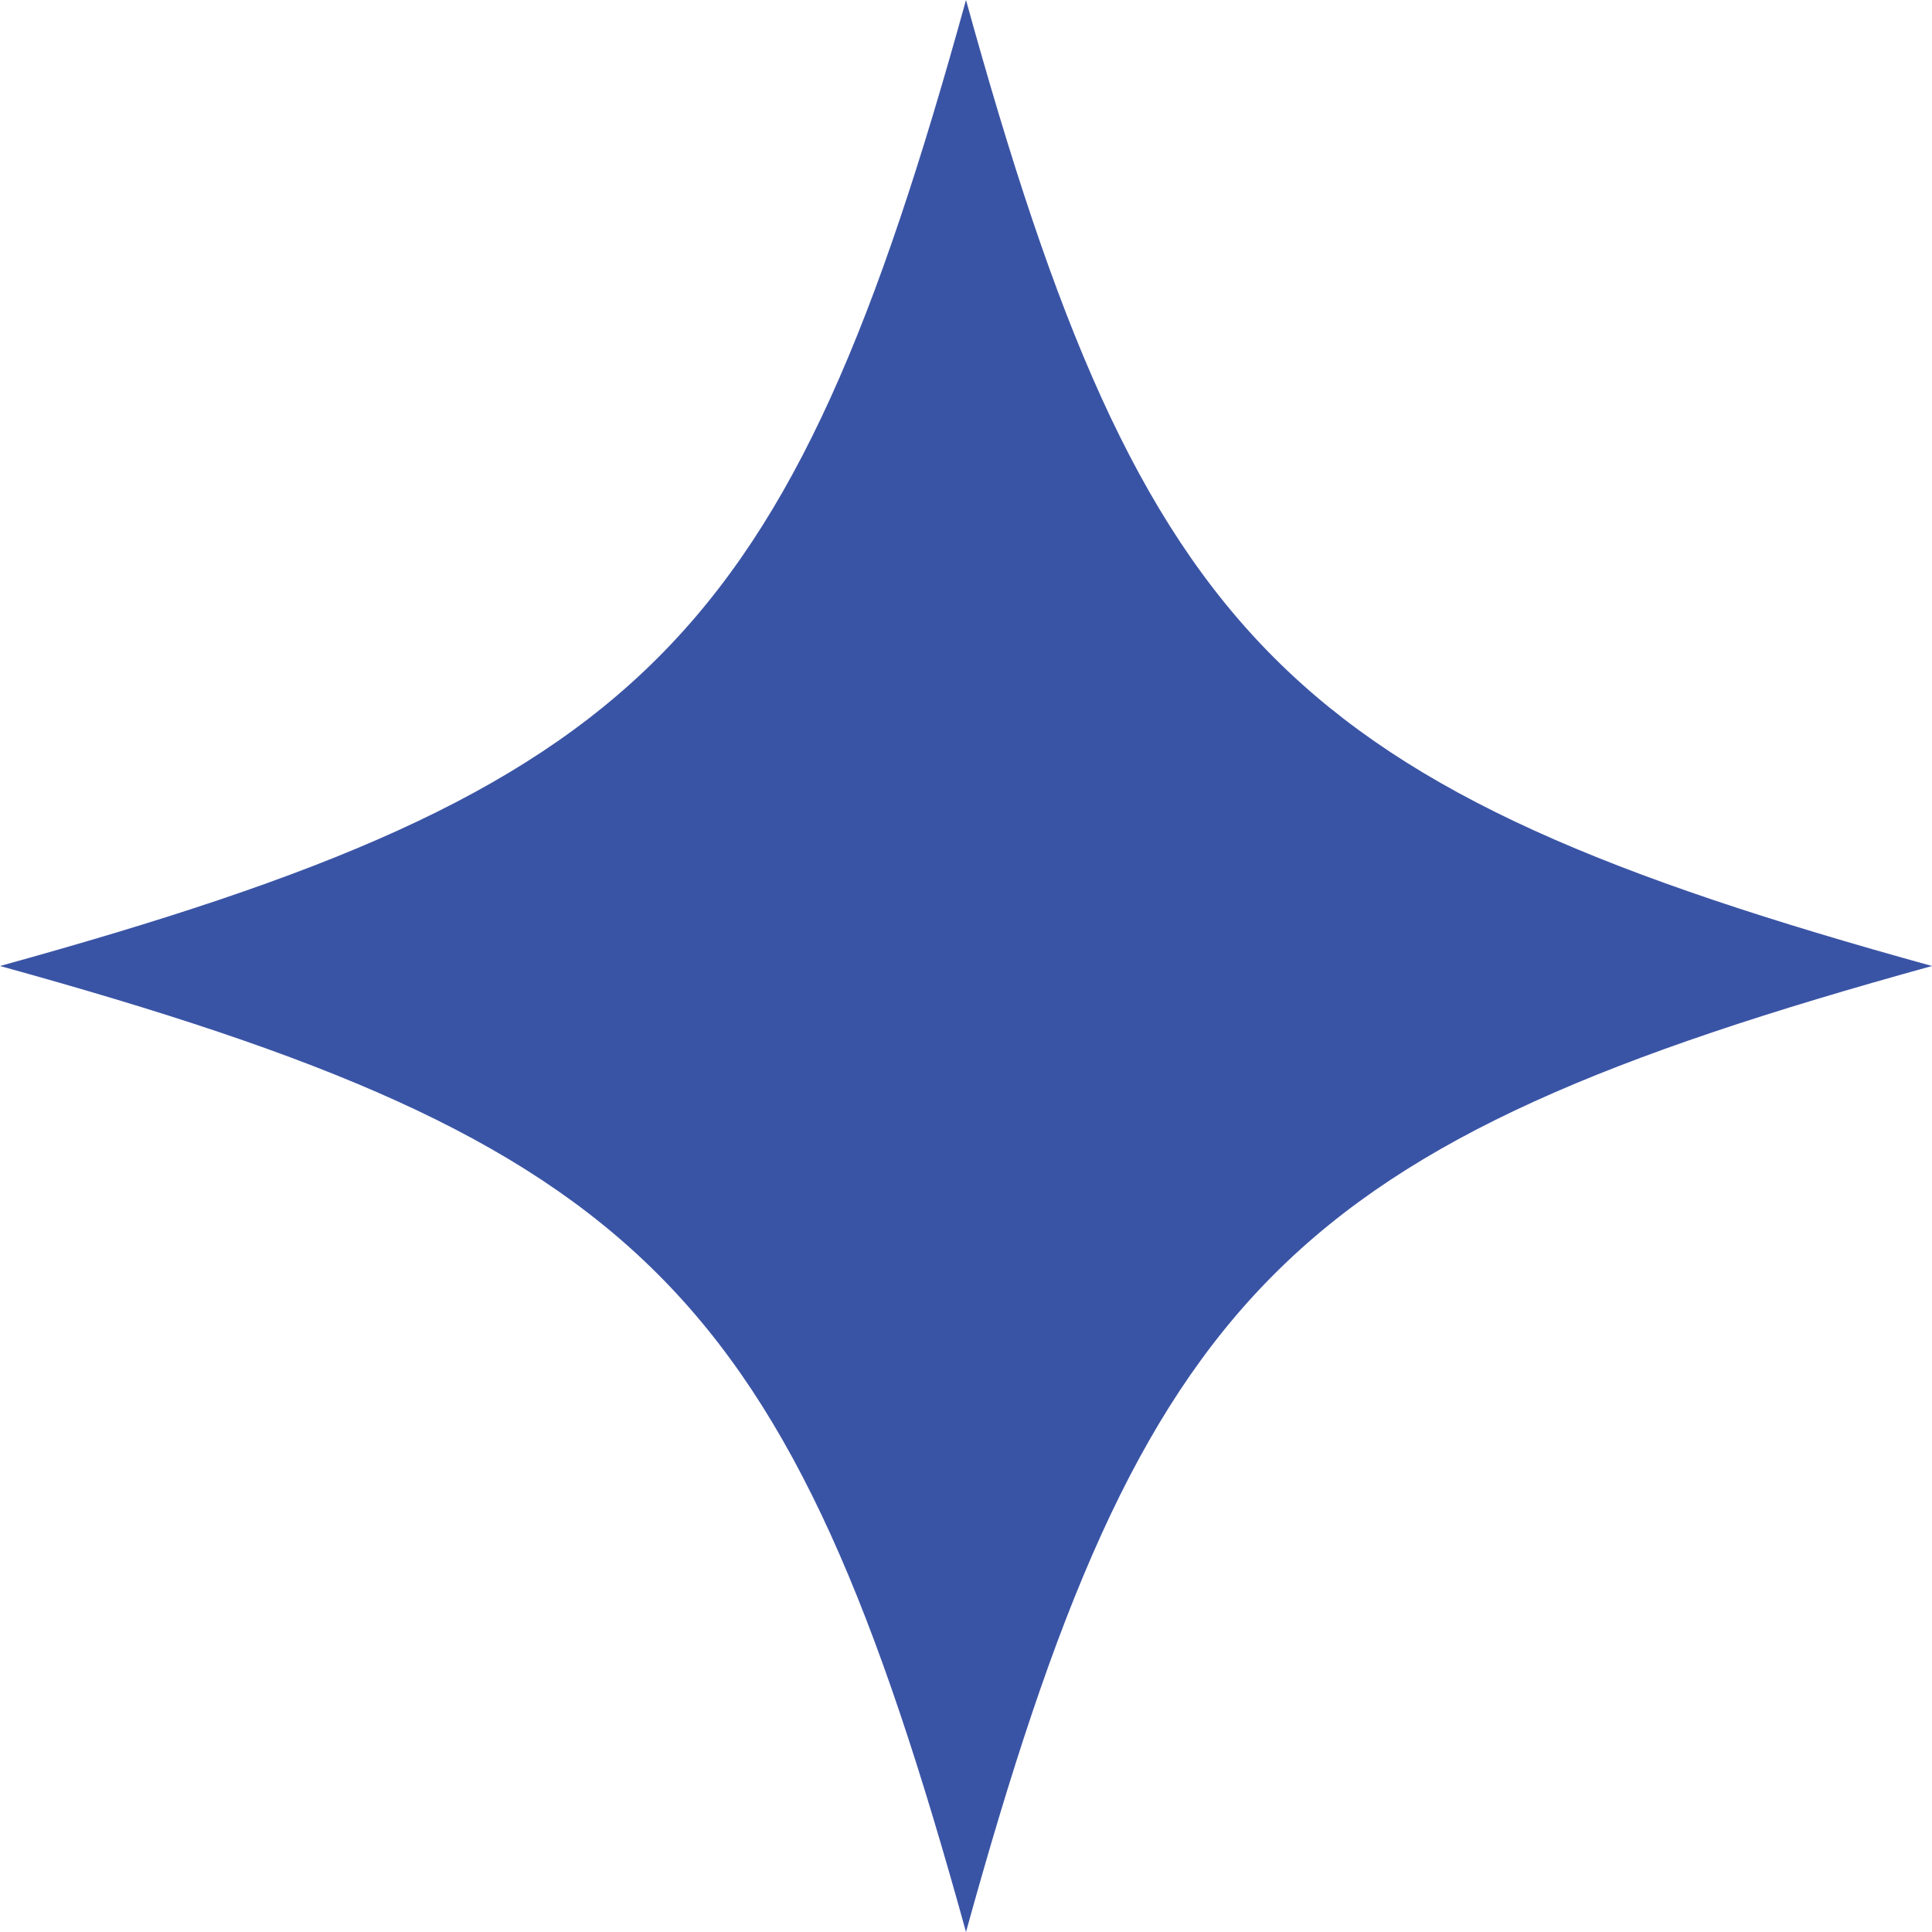
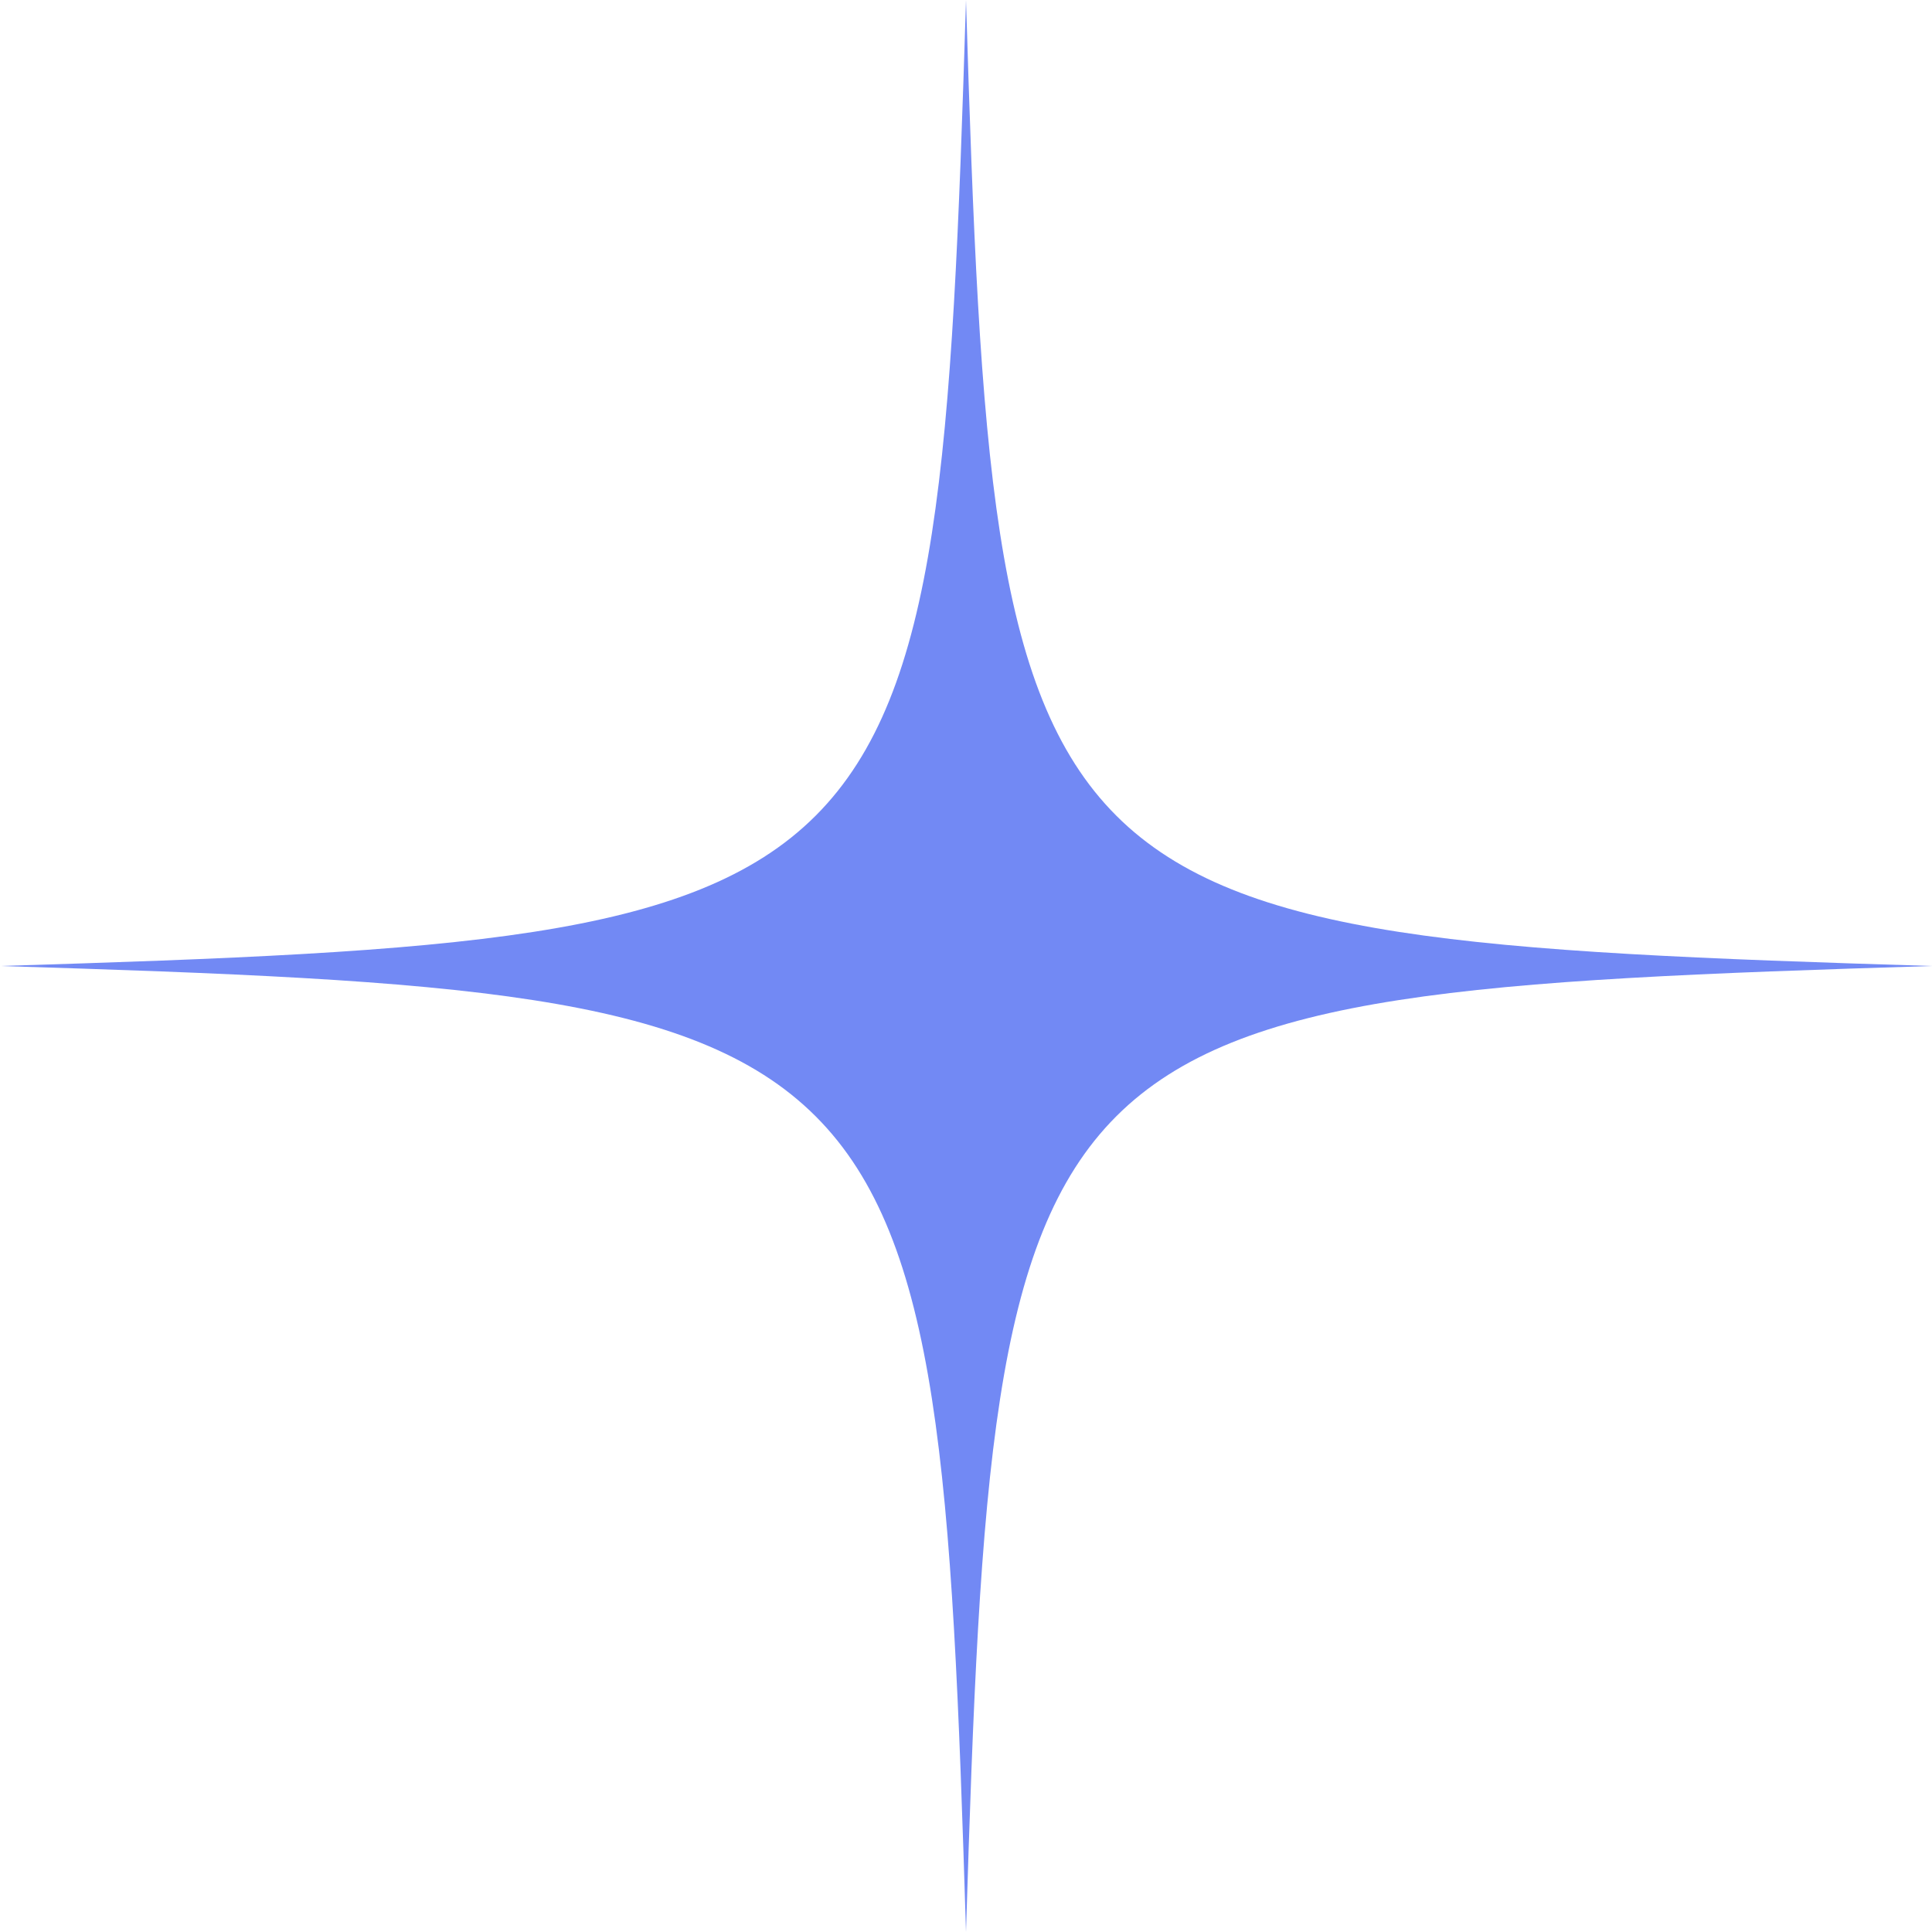
- <svg xmlns="http://www.w3.org/2000/svg" id="Layer_1" data-name="Layer 1" viewBox="0 0 148.58 148.58">
+ <svg xmlns="http://www.w3.org/2000/svg" id="Layer_1" data-name="Layer 1" viewBox="0 0 200 200">
  <defs>
    <style>
      .cls-1 {
-         fill: #3a54a5;
+         fill: none;
+       }
+ 
+       .cls-1, .cls-2 {
        stroke-width: 0px;
+       }
+ 
+       .cls-2 {
+         fill: #7289f4;
      }
    </style>
  </defs>
-   <path class="cls-1" d="M148.58,74.29c-49.53,13.68-60.61,24.76-74.29,74.29C60.61,99.05,49.53,87.96,0,74.29,49.53,60.61,60.61,49.53,74.29,0c13.68,49.53,24.76,60.61,74.29,74.29Z" />
+   <rect class="cls-1" width="200" height="200" />
+   <path class="cls-2" d="M100,200c-2.9-94.74-5.26-97.09-100-100,94.74-2.9,97.09-5.26,100-100,2.89,94.74,5.26,97.09,100,100-94.74,2.91-97.09,5.23-100,100Z" />
</svg>
